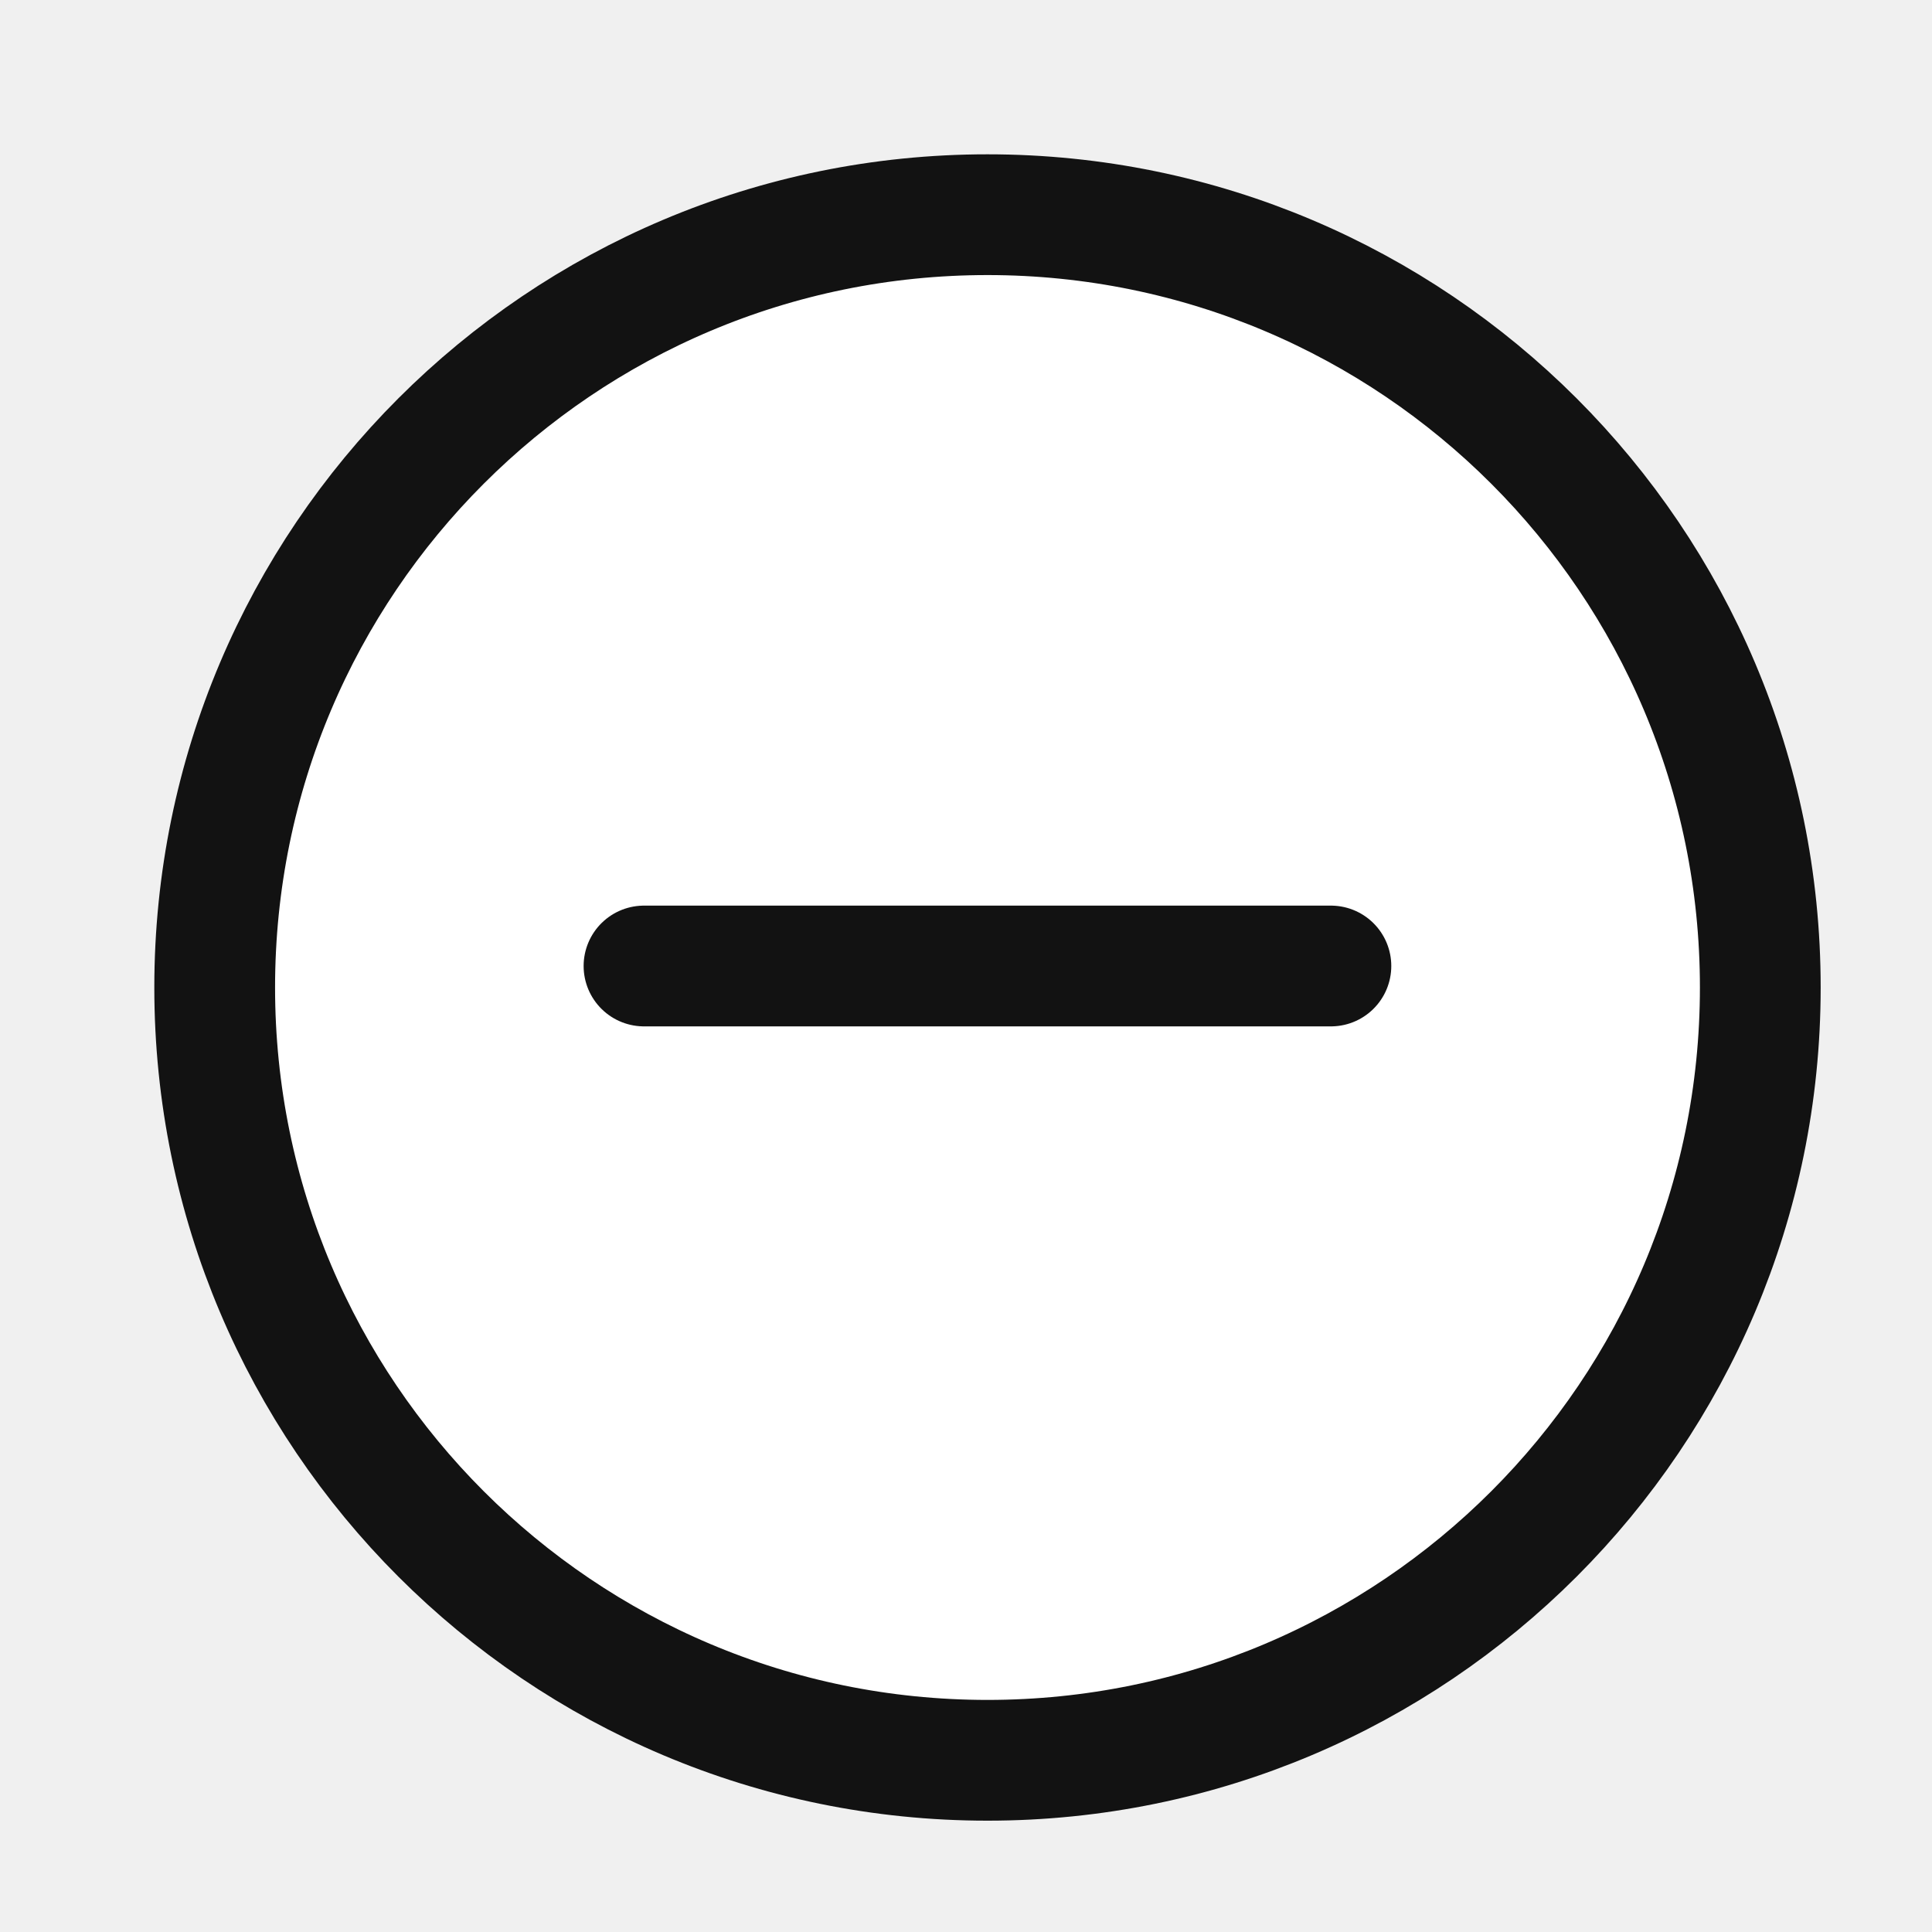
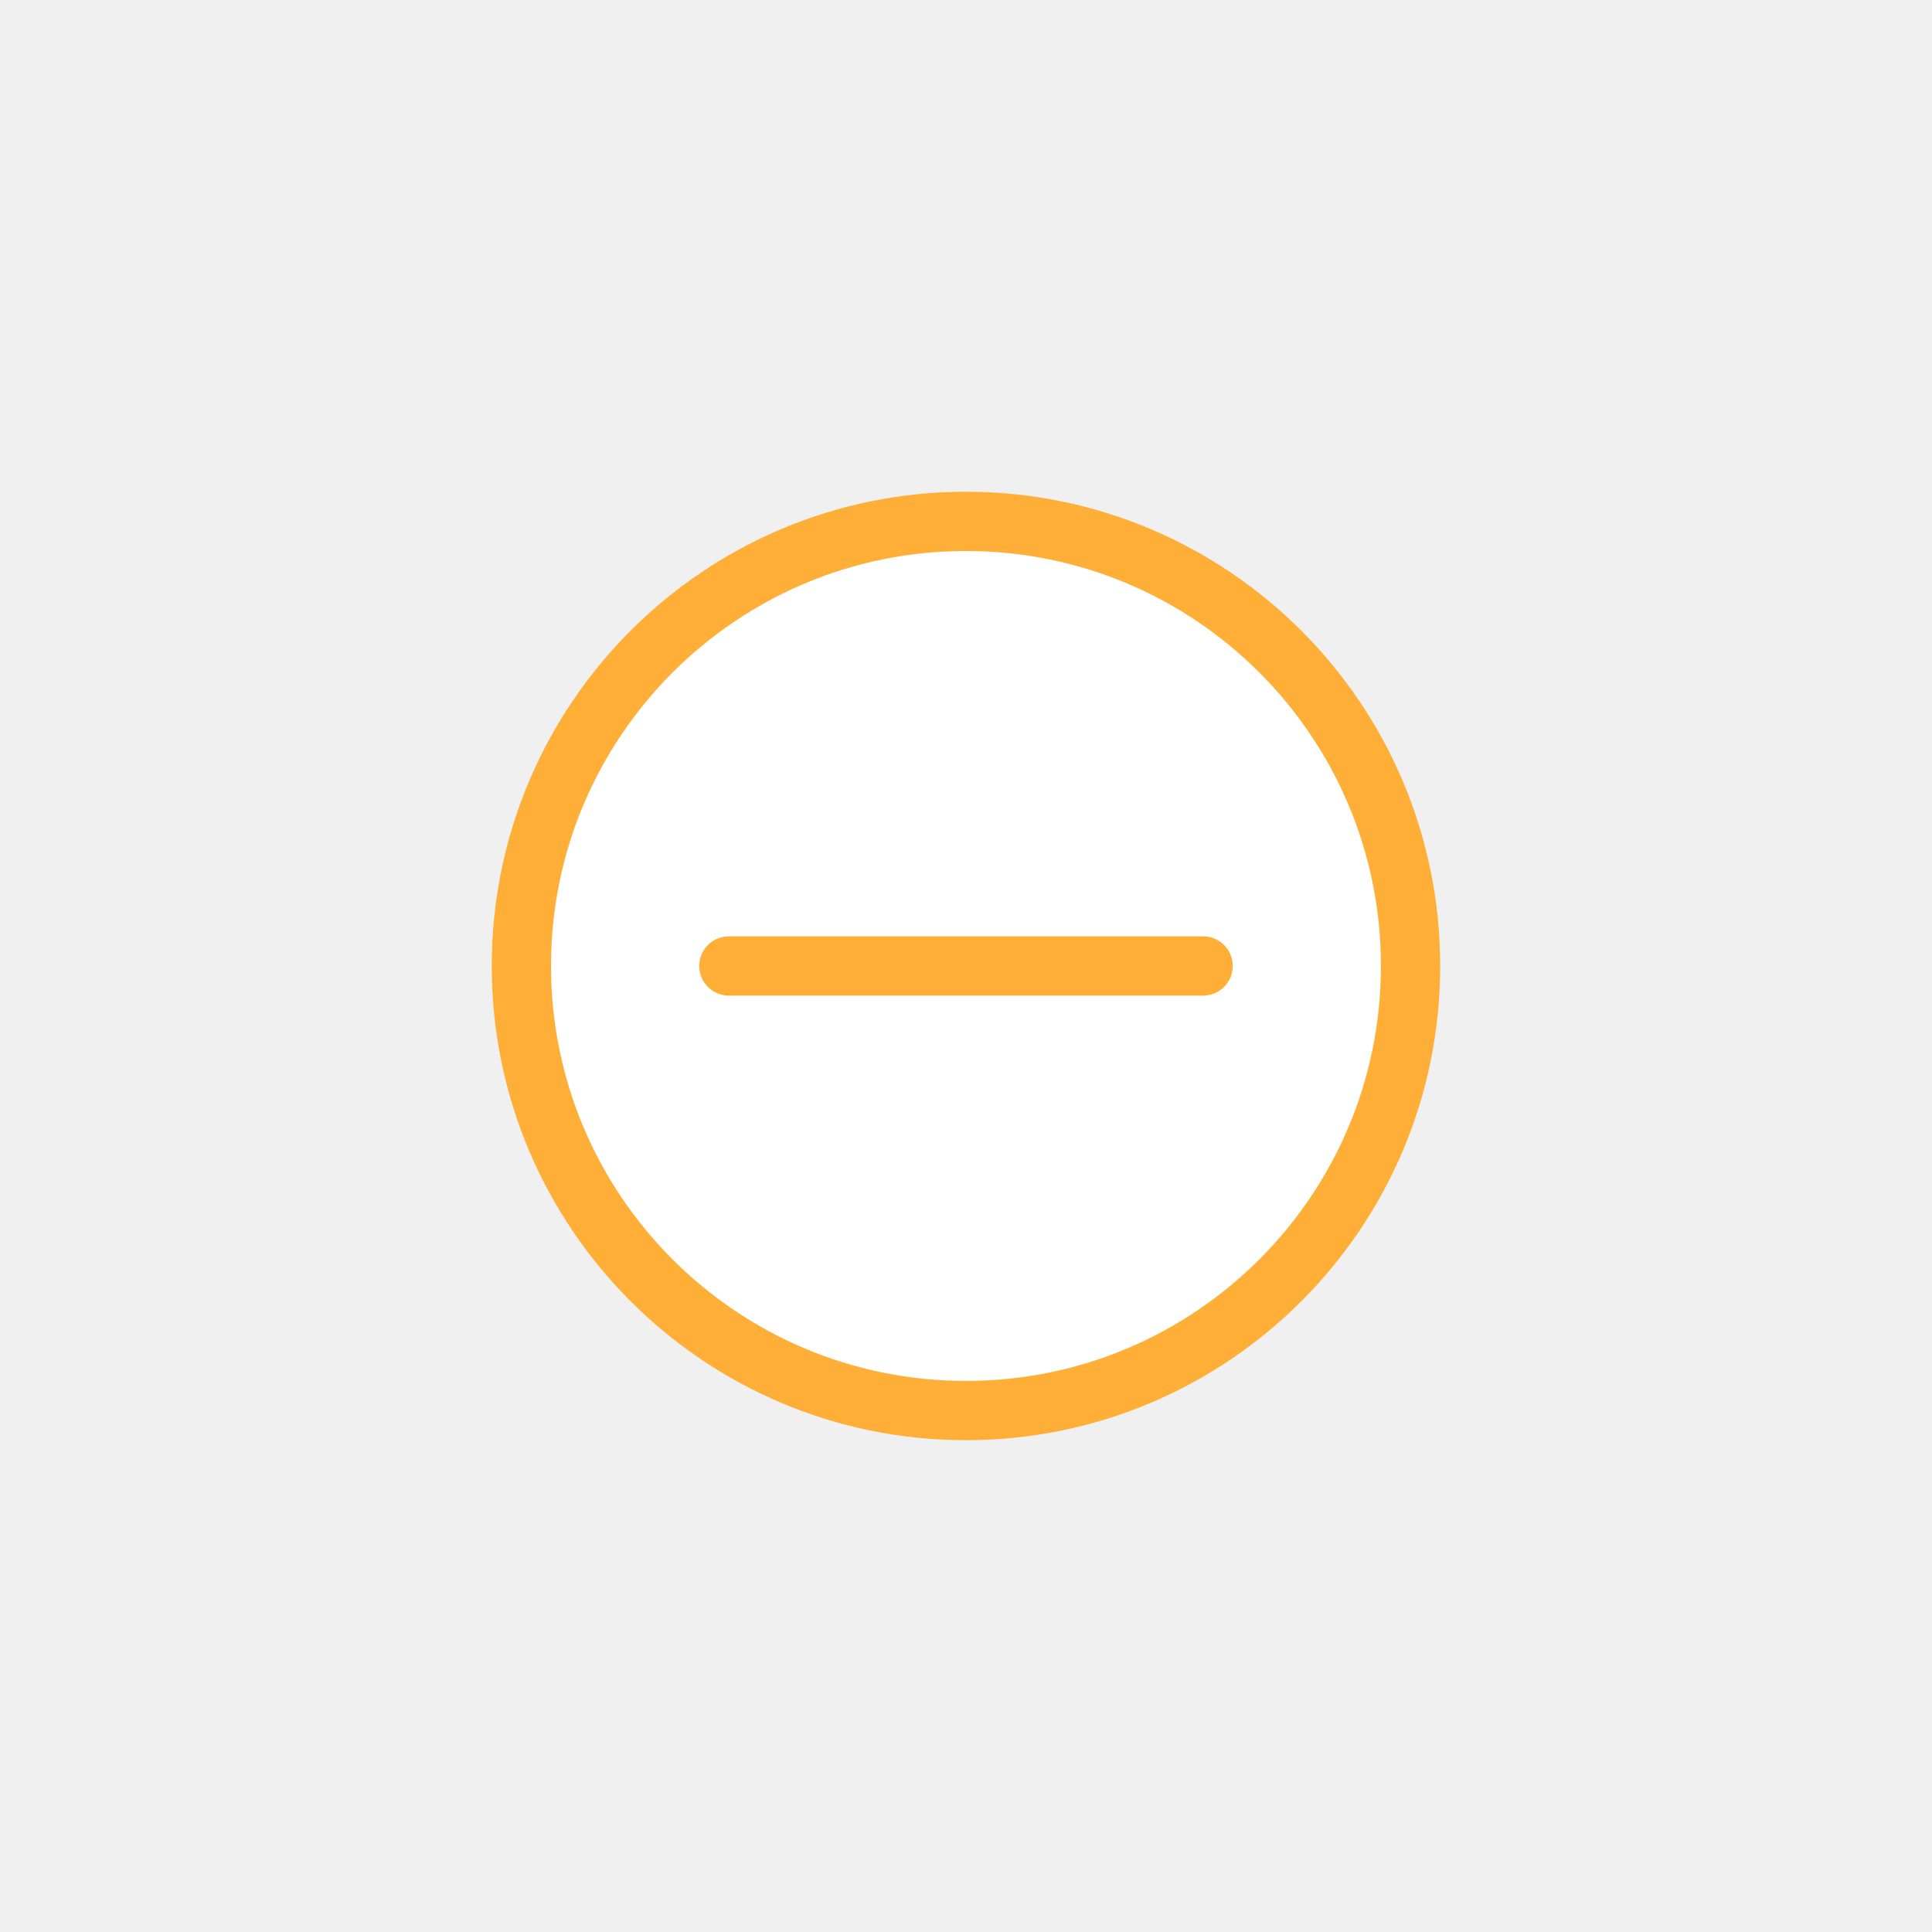
- <svg xmlns="http://www.w3.org/2000/svg" width="24" height="24" viewBox="0 0 24 24" fill="none">
-   <circle cx="12.267" cy="12.267" r="9.6" fill="white" stroke="#121212" stroke-width="1.5" stroke-linecap="round" stroke-linejoin="round" />
-   <path d="M8 12L16.533 12" stroke="#121212" stroke-width="1.5" stroke-linecap="round" stroke-linejoin="round" />
+ <svg xmlns="http://www.w3.org/2000/svg" width="50" height="50" viewBox="0 0 50 50" class="w-10 h-10" fill="none">
+   <circle cx="24.999" cy="24.999" r="11.506" fill="white" stroke="#FFAF37" stroke-width="1.534" />
+   <path d="M18.863 24.999H31.136" stroke="#FFAF37" stroke-width="1.534" stroke-linecap="round" />
</svg>
